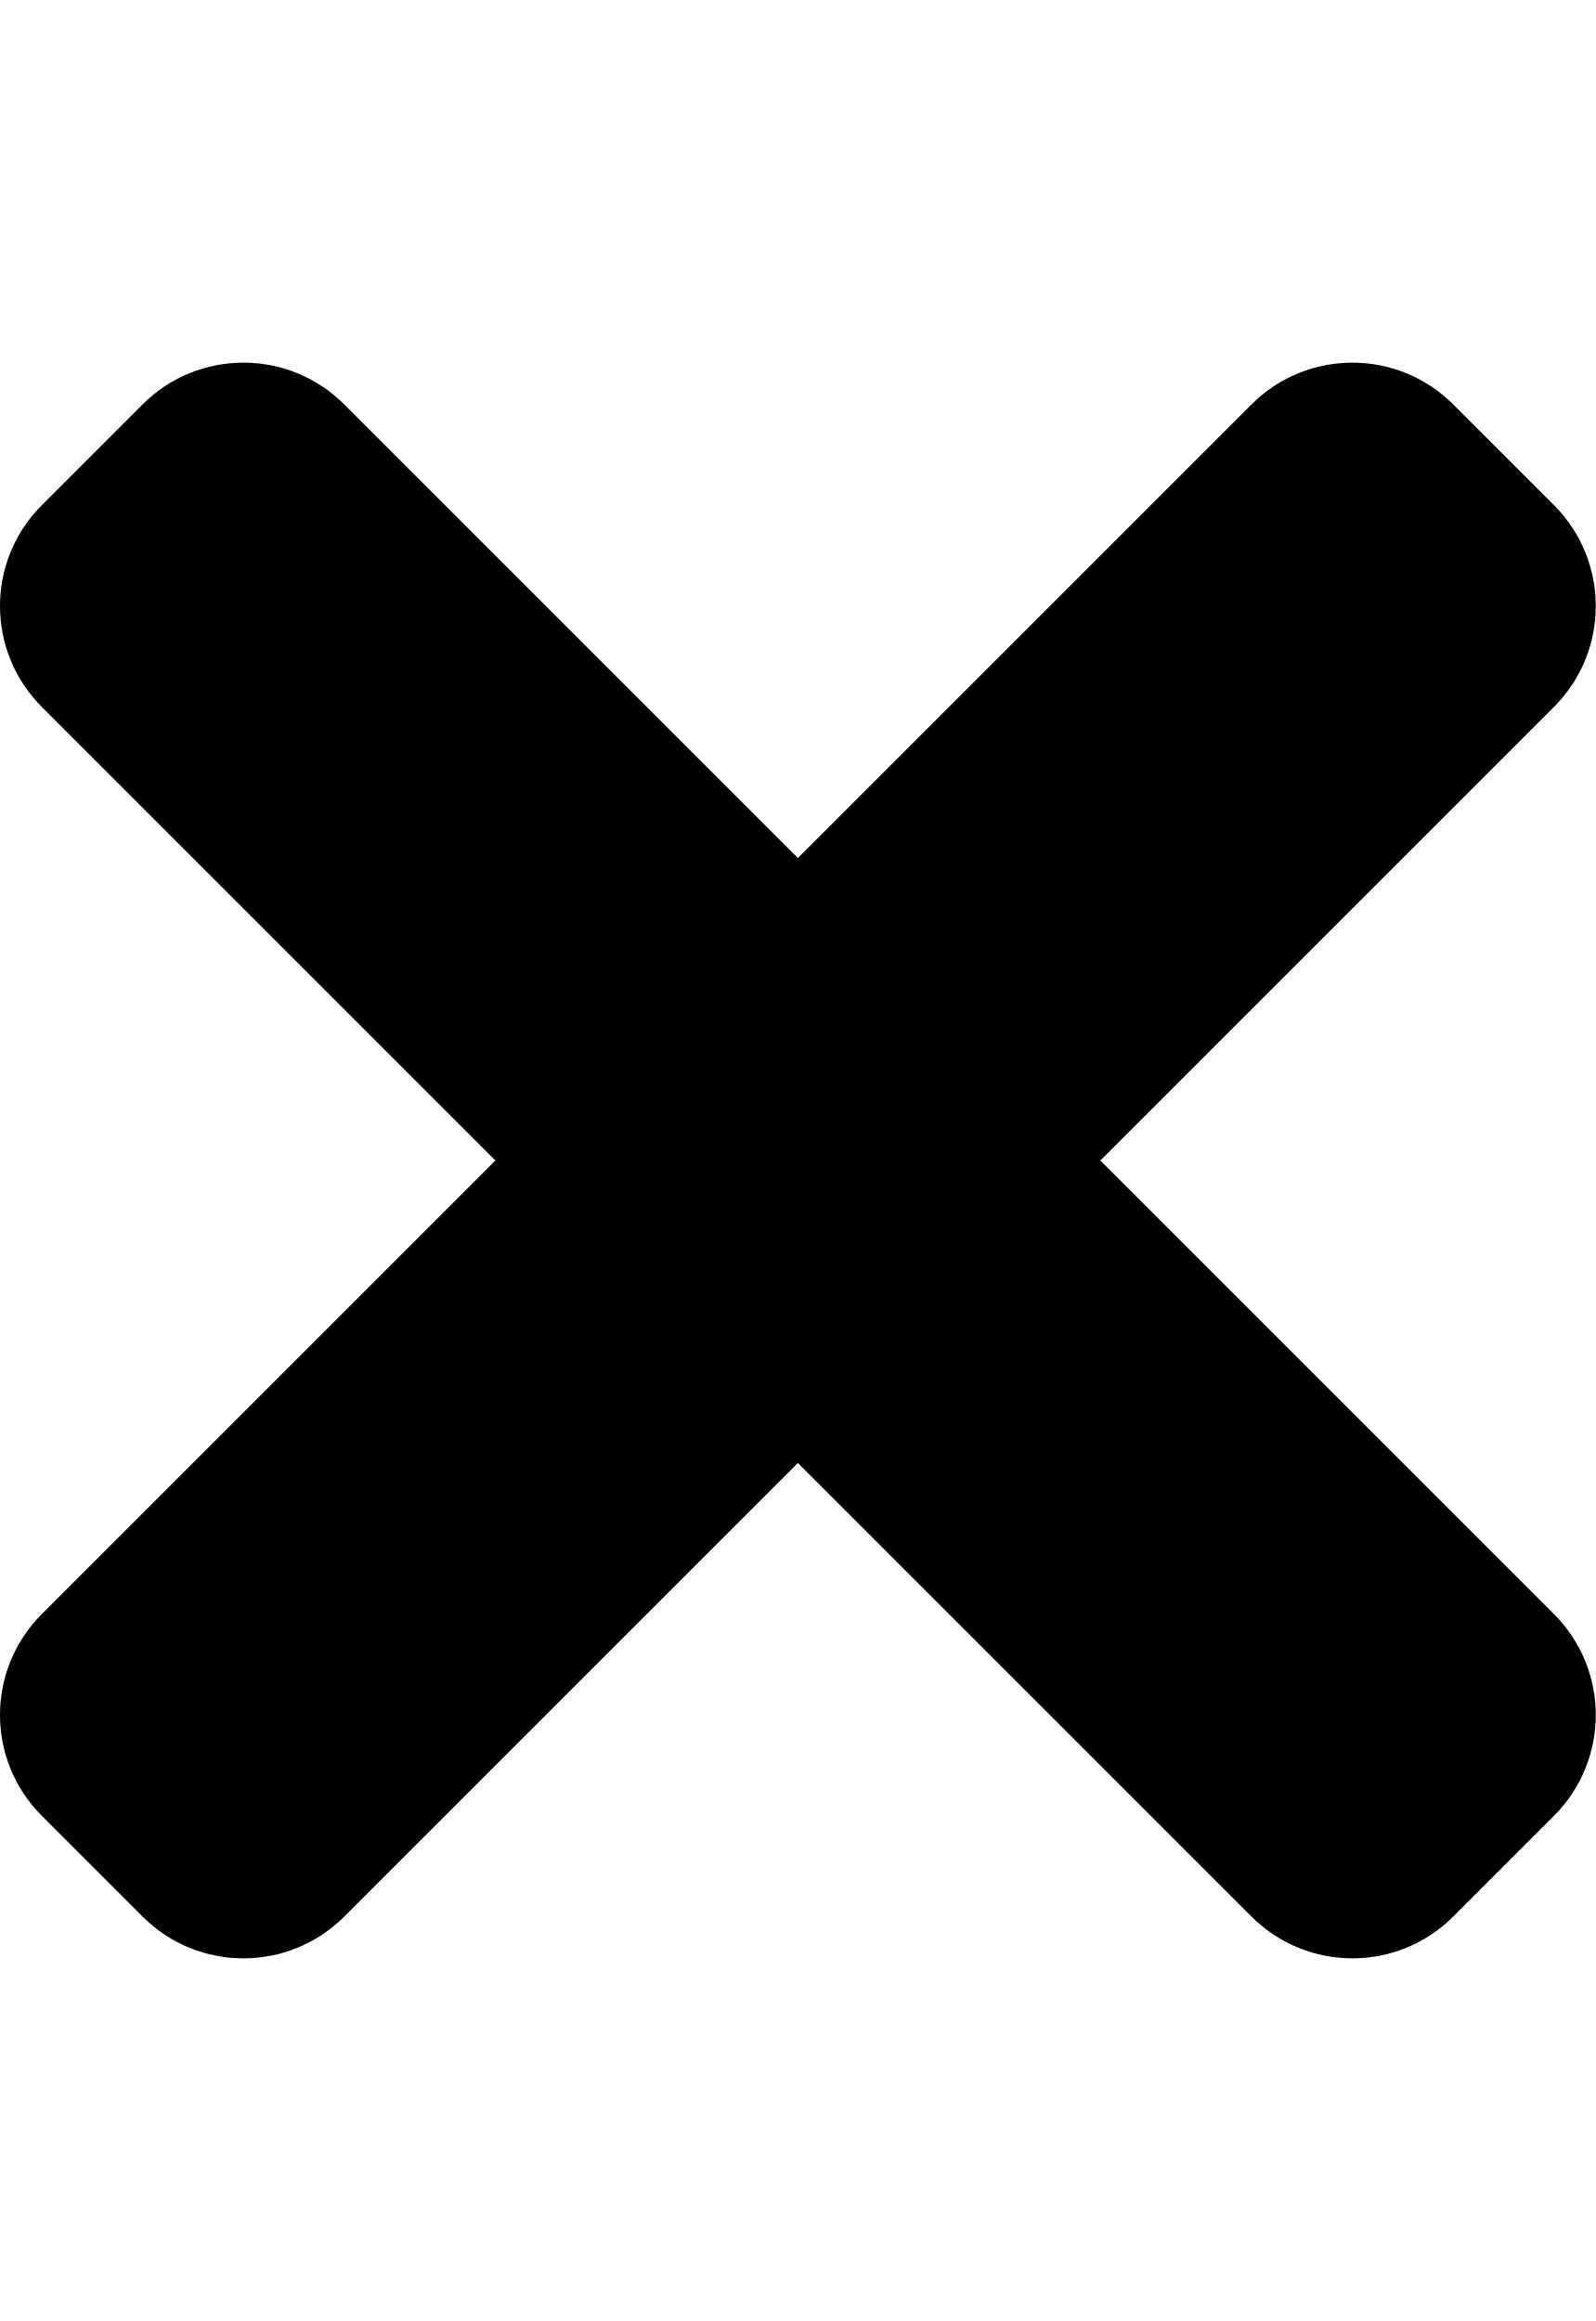
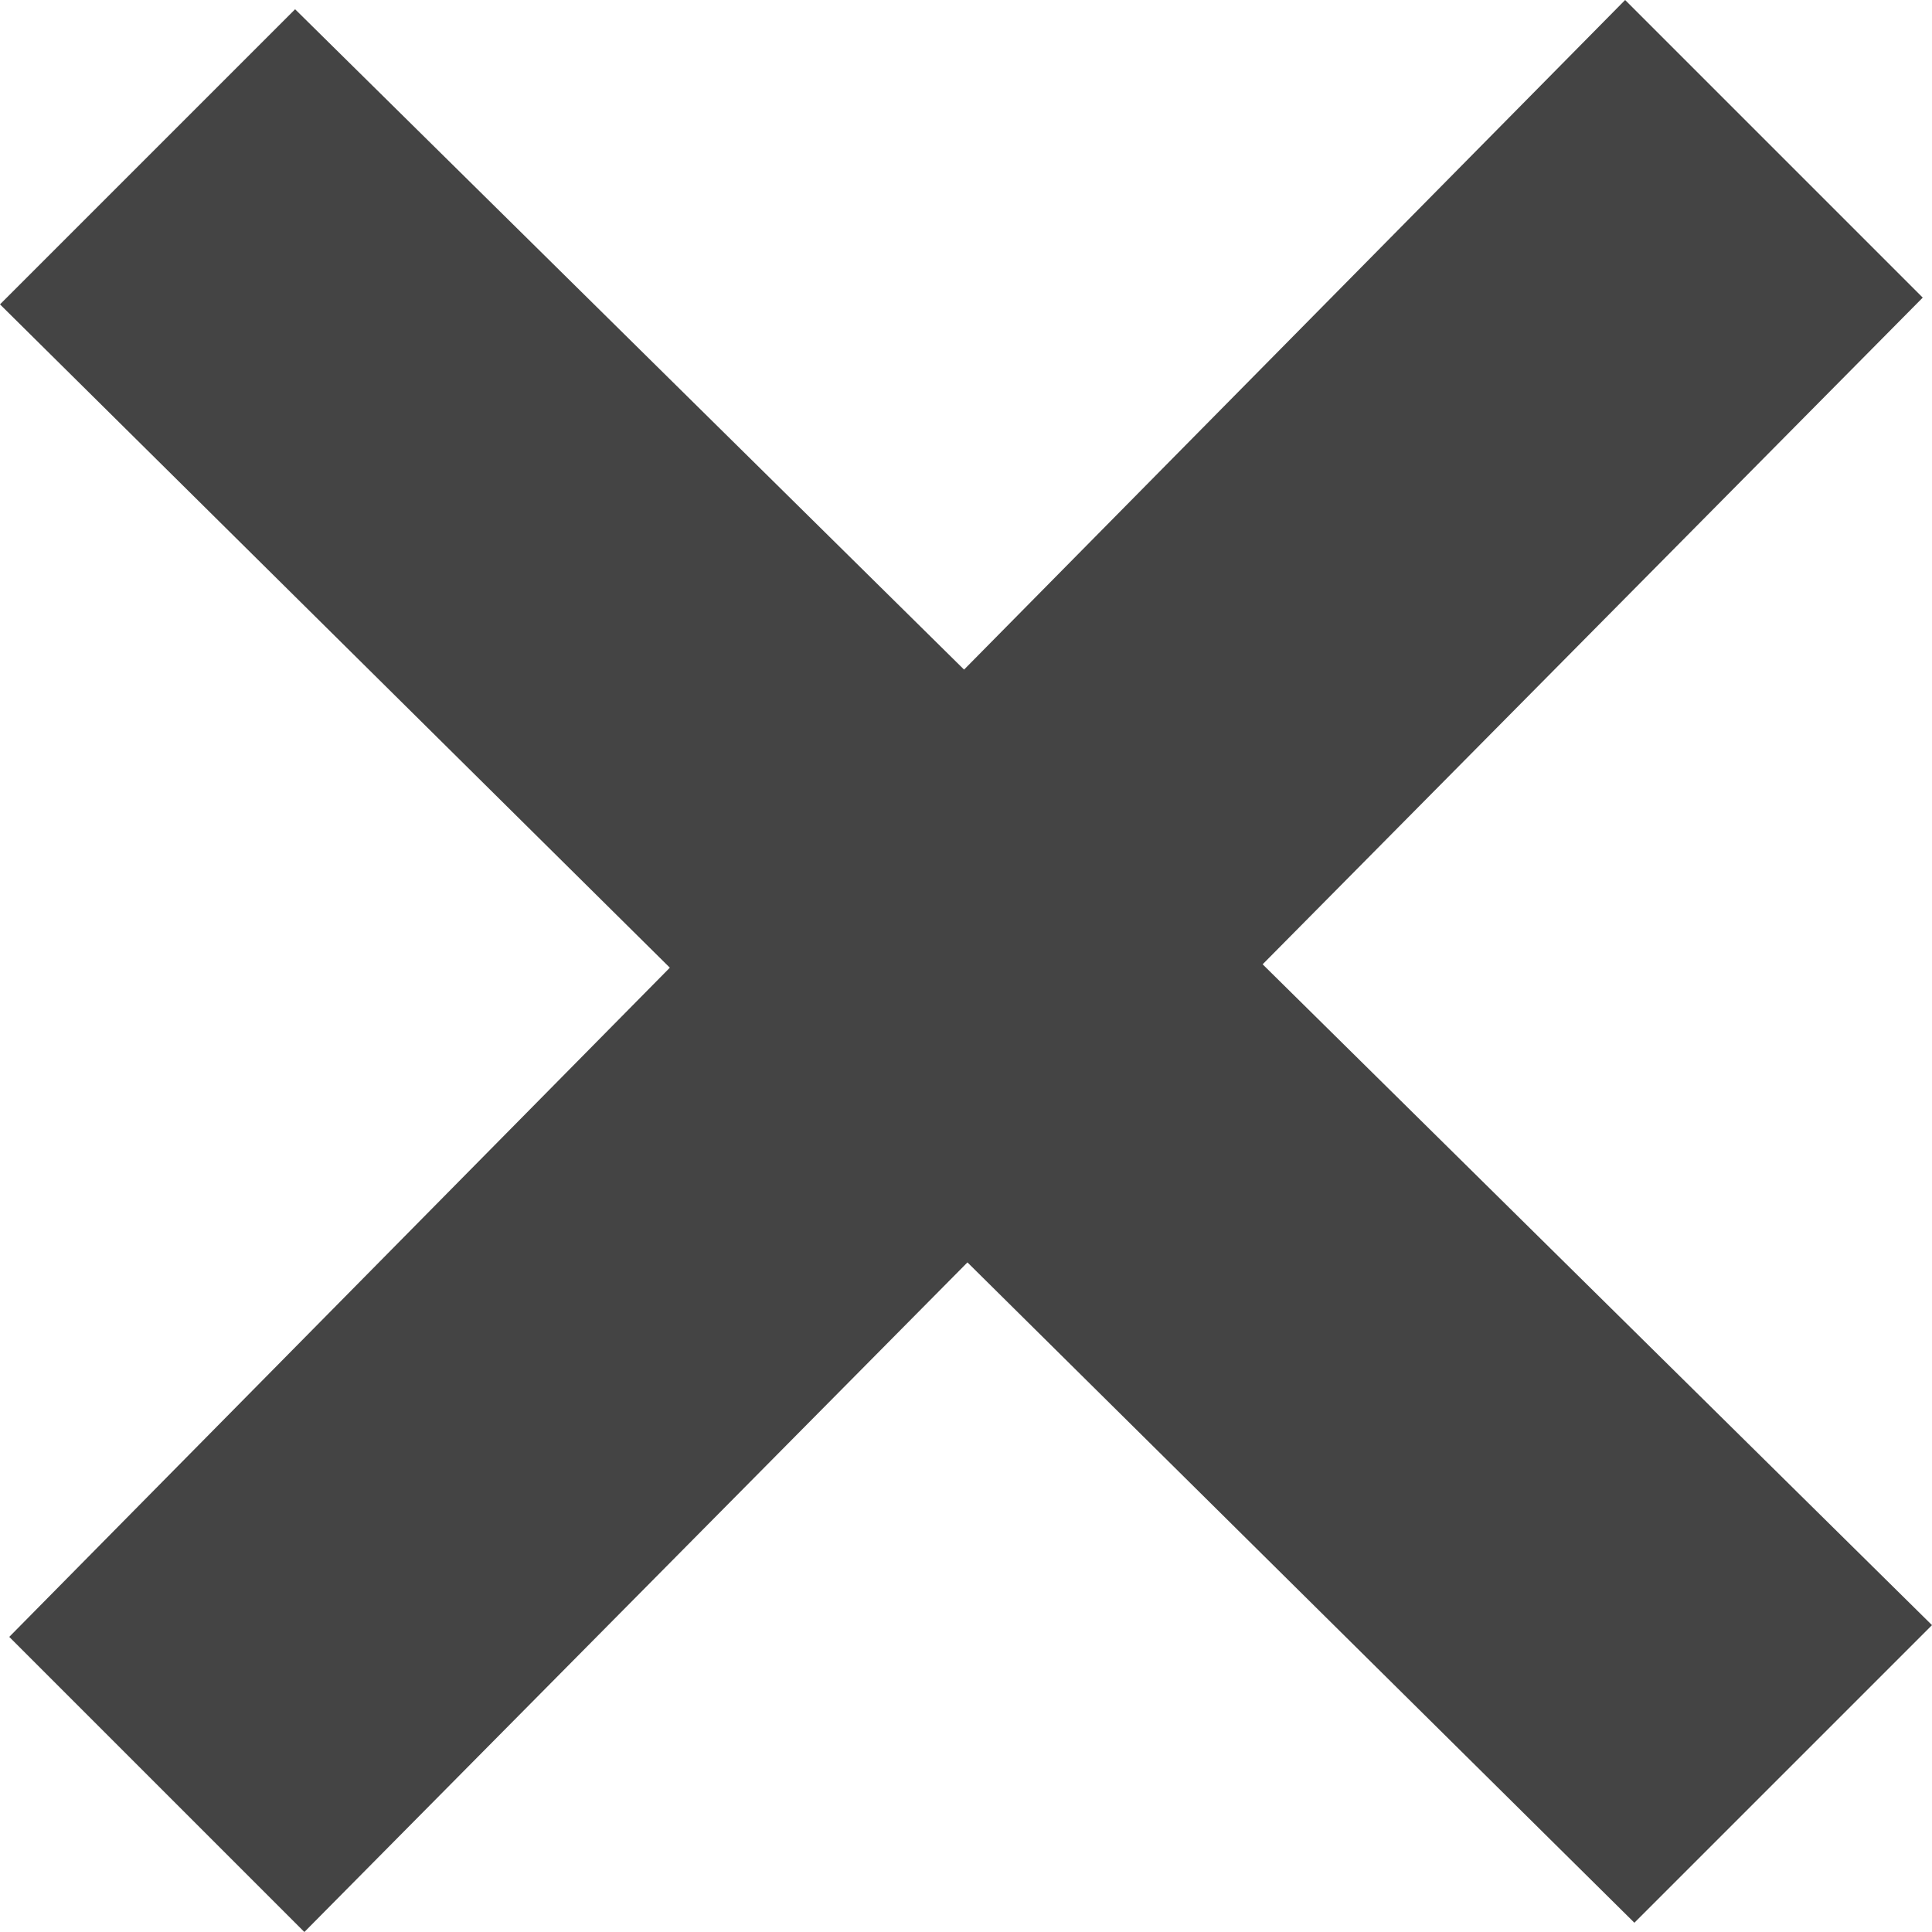
- <svg xmlns="http://www.w3.org/2000/svg" aria-hidden="true" data-prefix="fas" data-icon="times" class="svg-inline--fa fa-times fa-w-11" role="img" viewBox="0 0 352 512">
-   <path fill="currentColor" d="M242.72 256l100.07-100.07c12.28-12.28 12.28-32.19 0-44.48l-22.24-22.24c-12.28-12.28-32.19-12.28-44.48 0L176 189.28 75.93 89.21c-12.28-12.28-32.19-12.28-44.48 0L9.21 111.45c-12.28 12.28-12.28 32.19 0 44.48L109.28 256 9.21 356.07c-12.28 12.28-12.28 32.19 0 44.48l22.24 22.24c12.28 12.28 32.2 12.28 44.48 0L176 322.72l100.07 100.07c12.28 12.28 32.2 12.28 44.48 0l22.24-22.24c12.28-12.28 12.28-32.19 0-44.48L242.72 256z" />
+ <svg xmlns="http://www.w3.org/2000/svg" width="24" height="24" viewBox="0 0 24 24" version="1.1" id="svg4">
+   <defs id="defs8" />
+   <path d="M24 20.188l-8.315-8.209 8.2-8.282-3.697-3.697-8.212 8.318-8.31-8.203-3.666 3.666 8.321 8.24-8.206 8.313 3.666 3.666 8.237-8.318 8.285 8.203z" id="path2" style="fill:#444444;fill-opacity:1" />
</svg>
